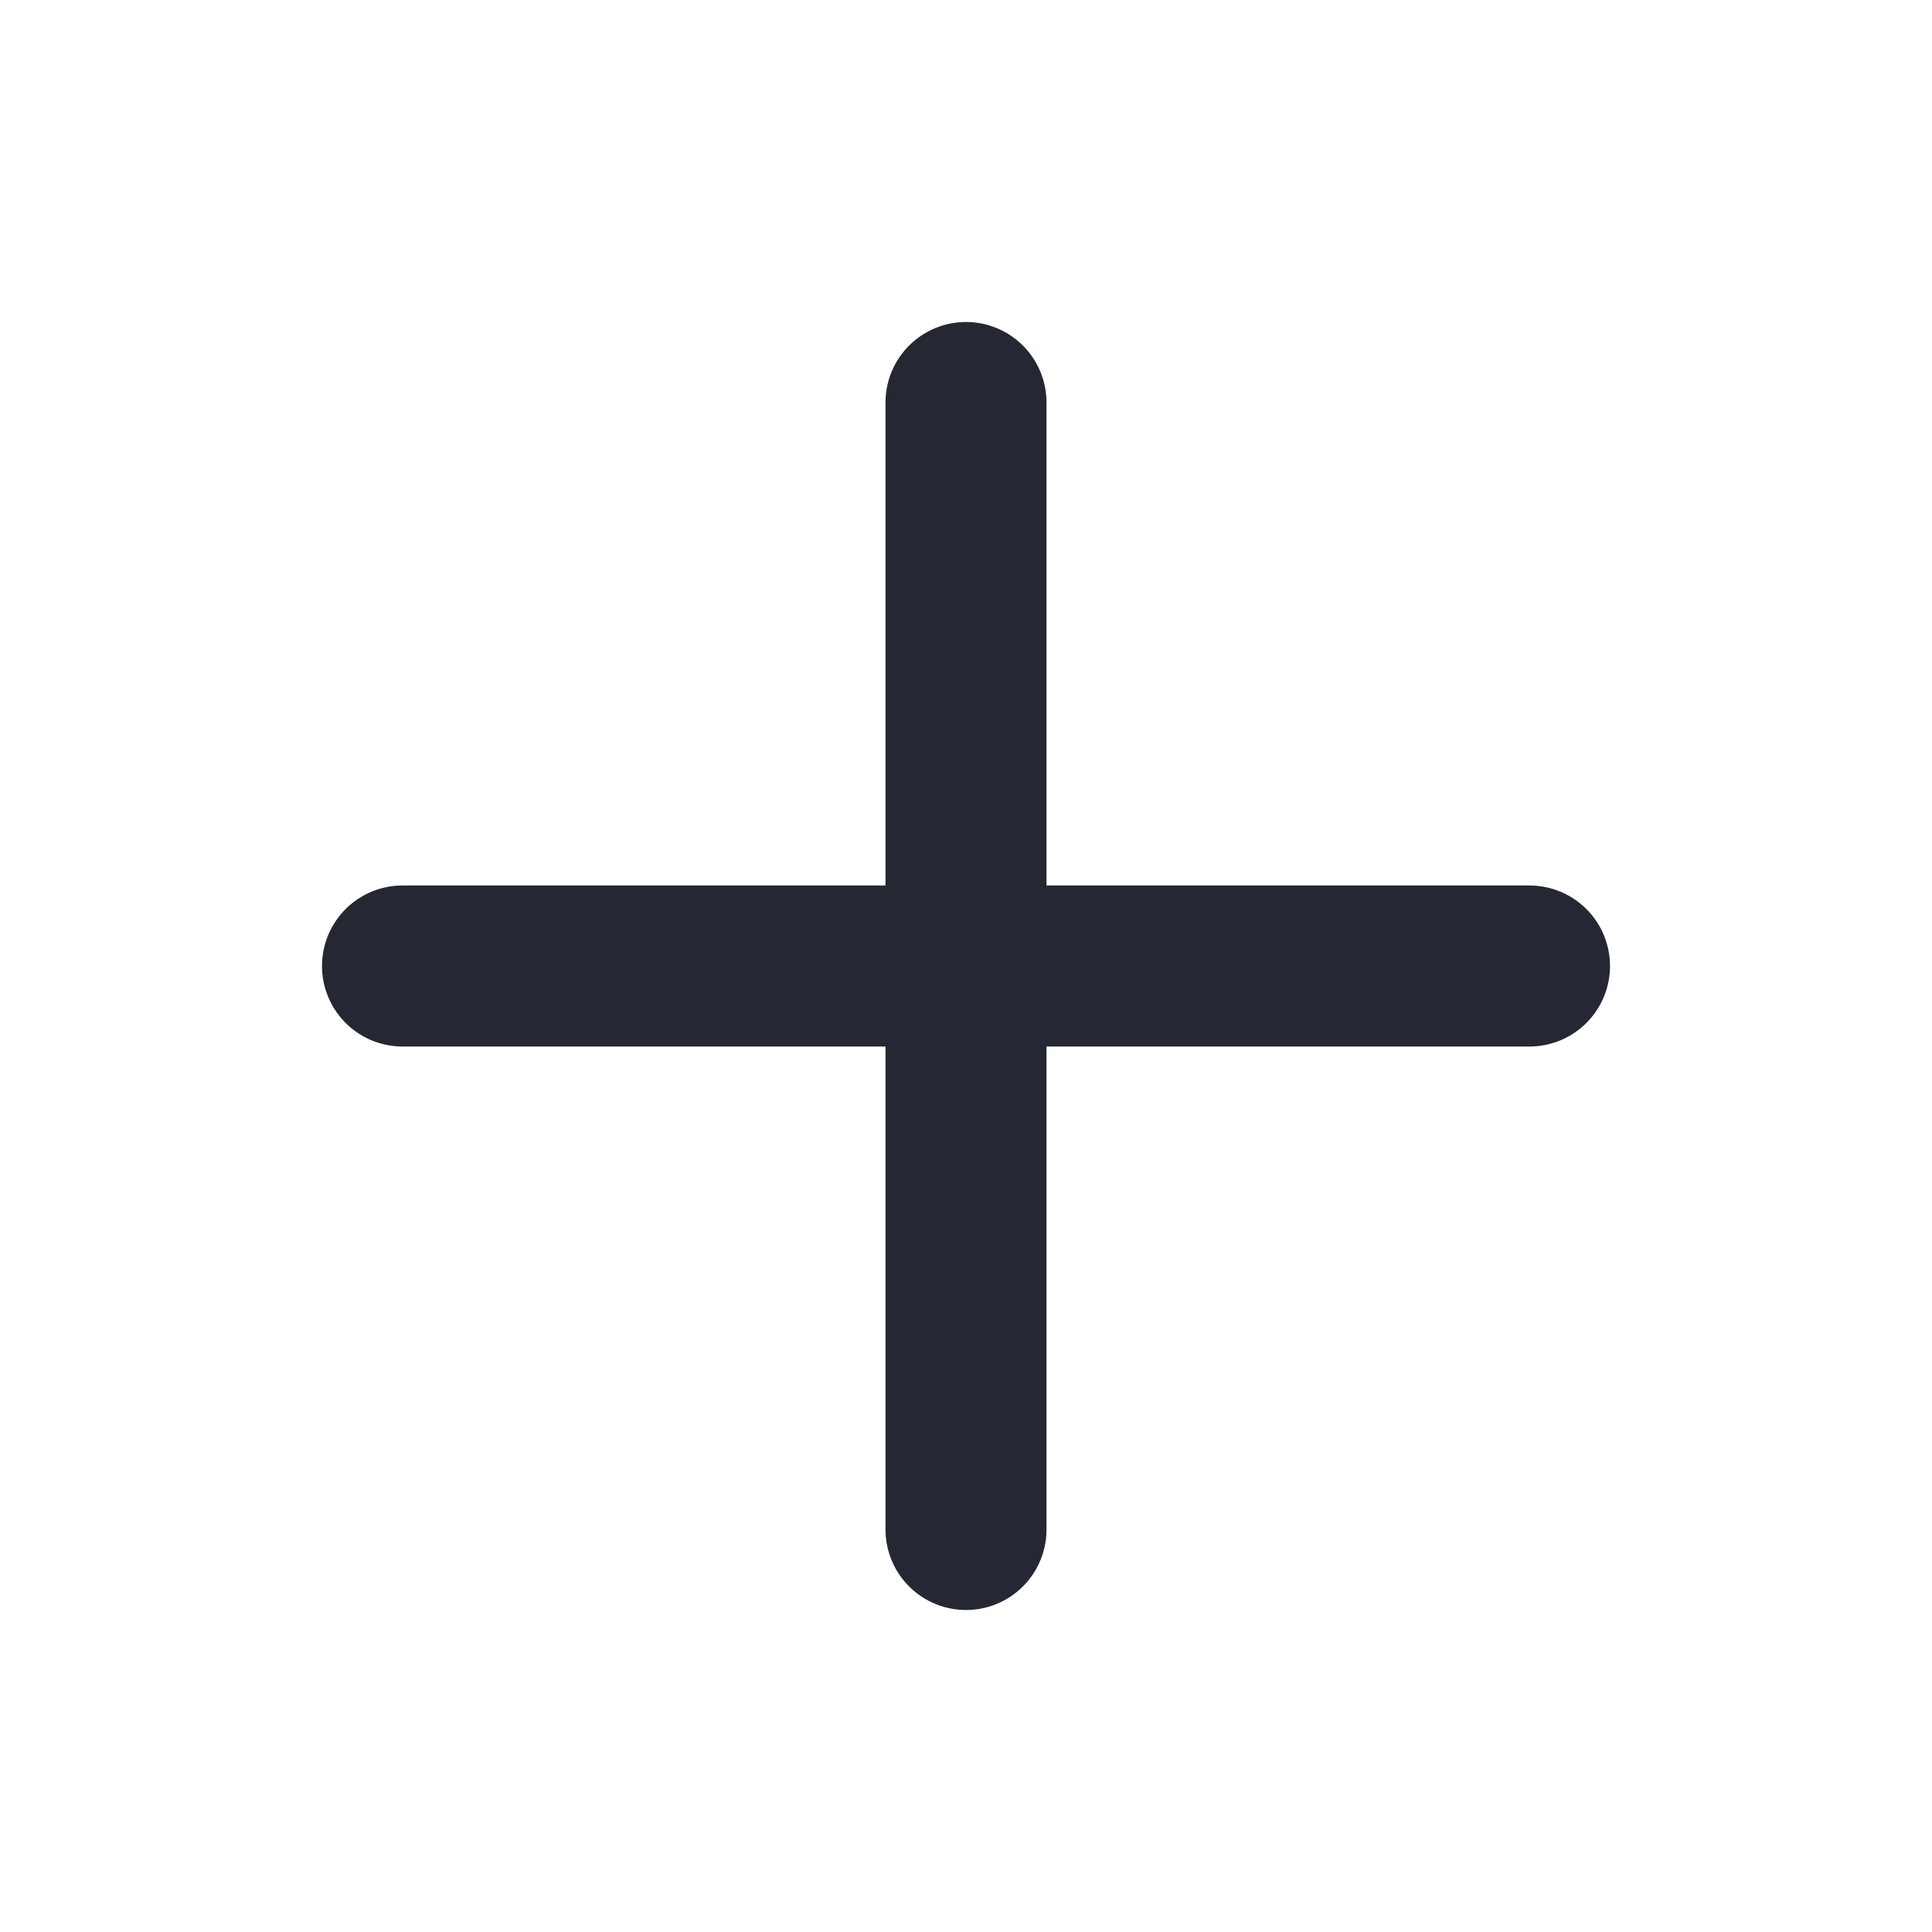
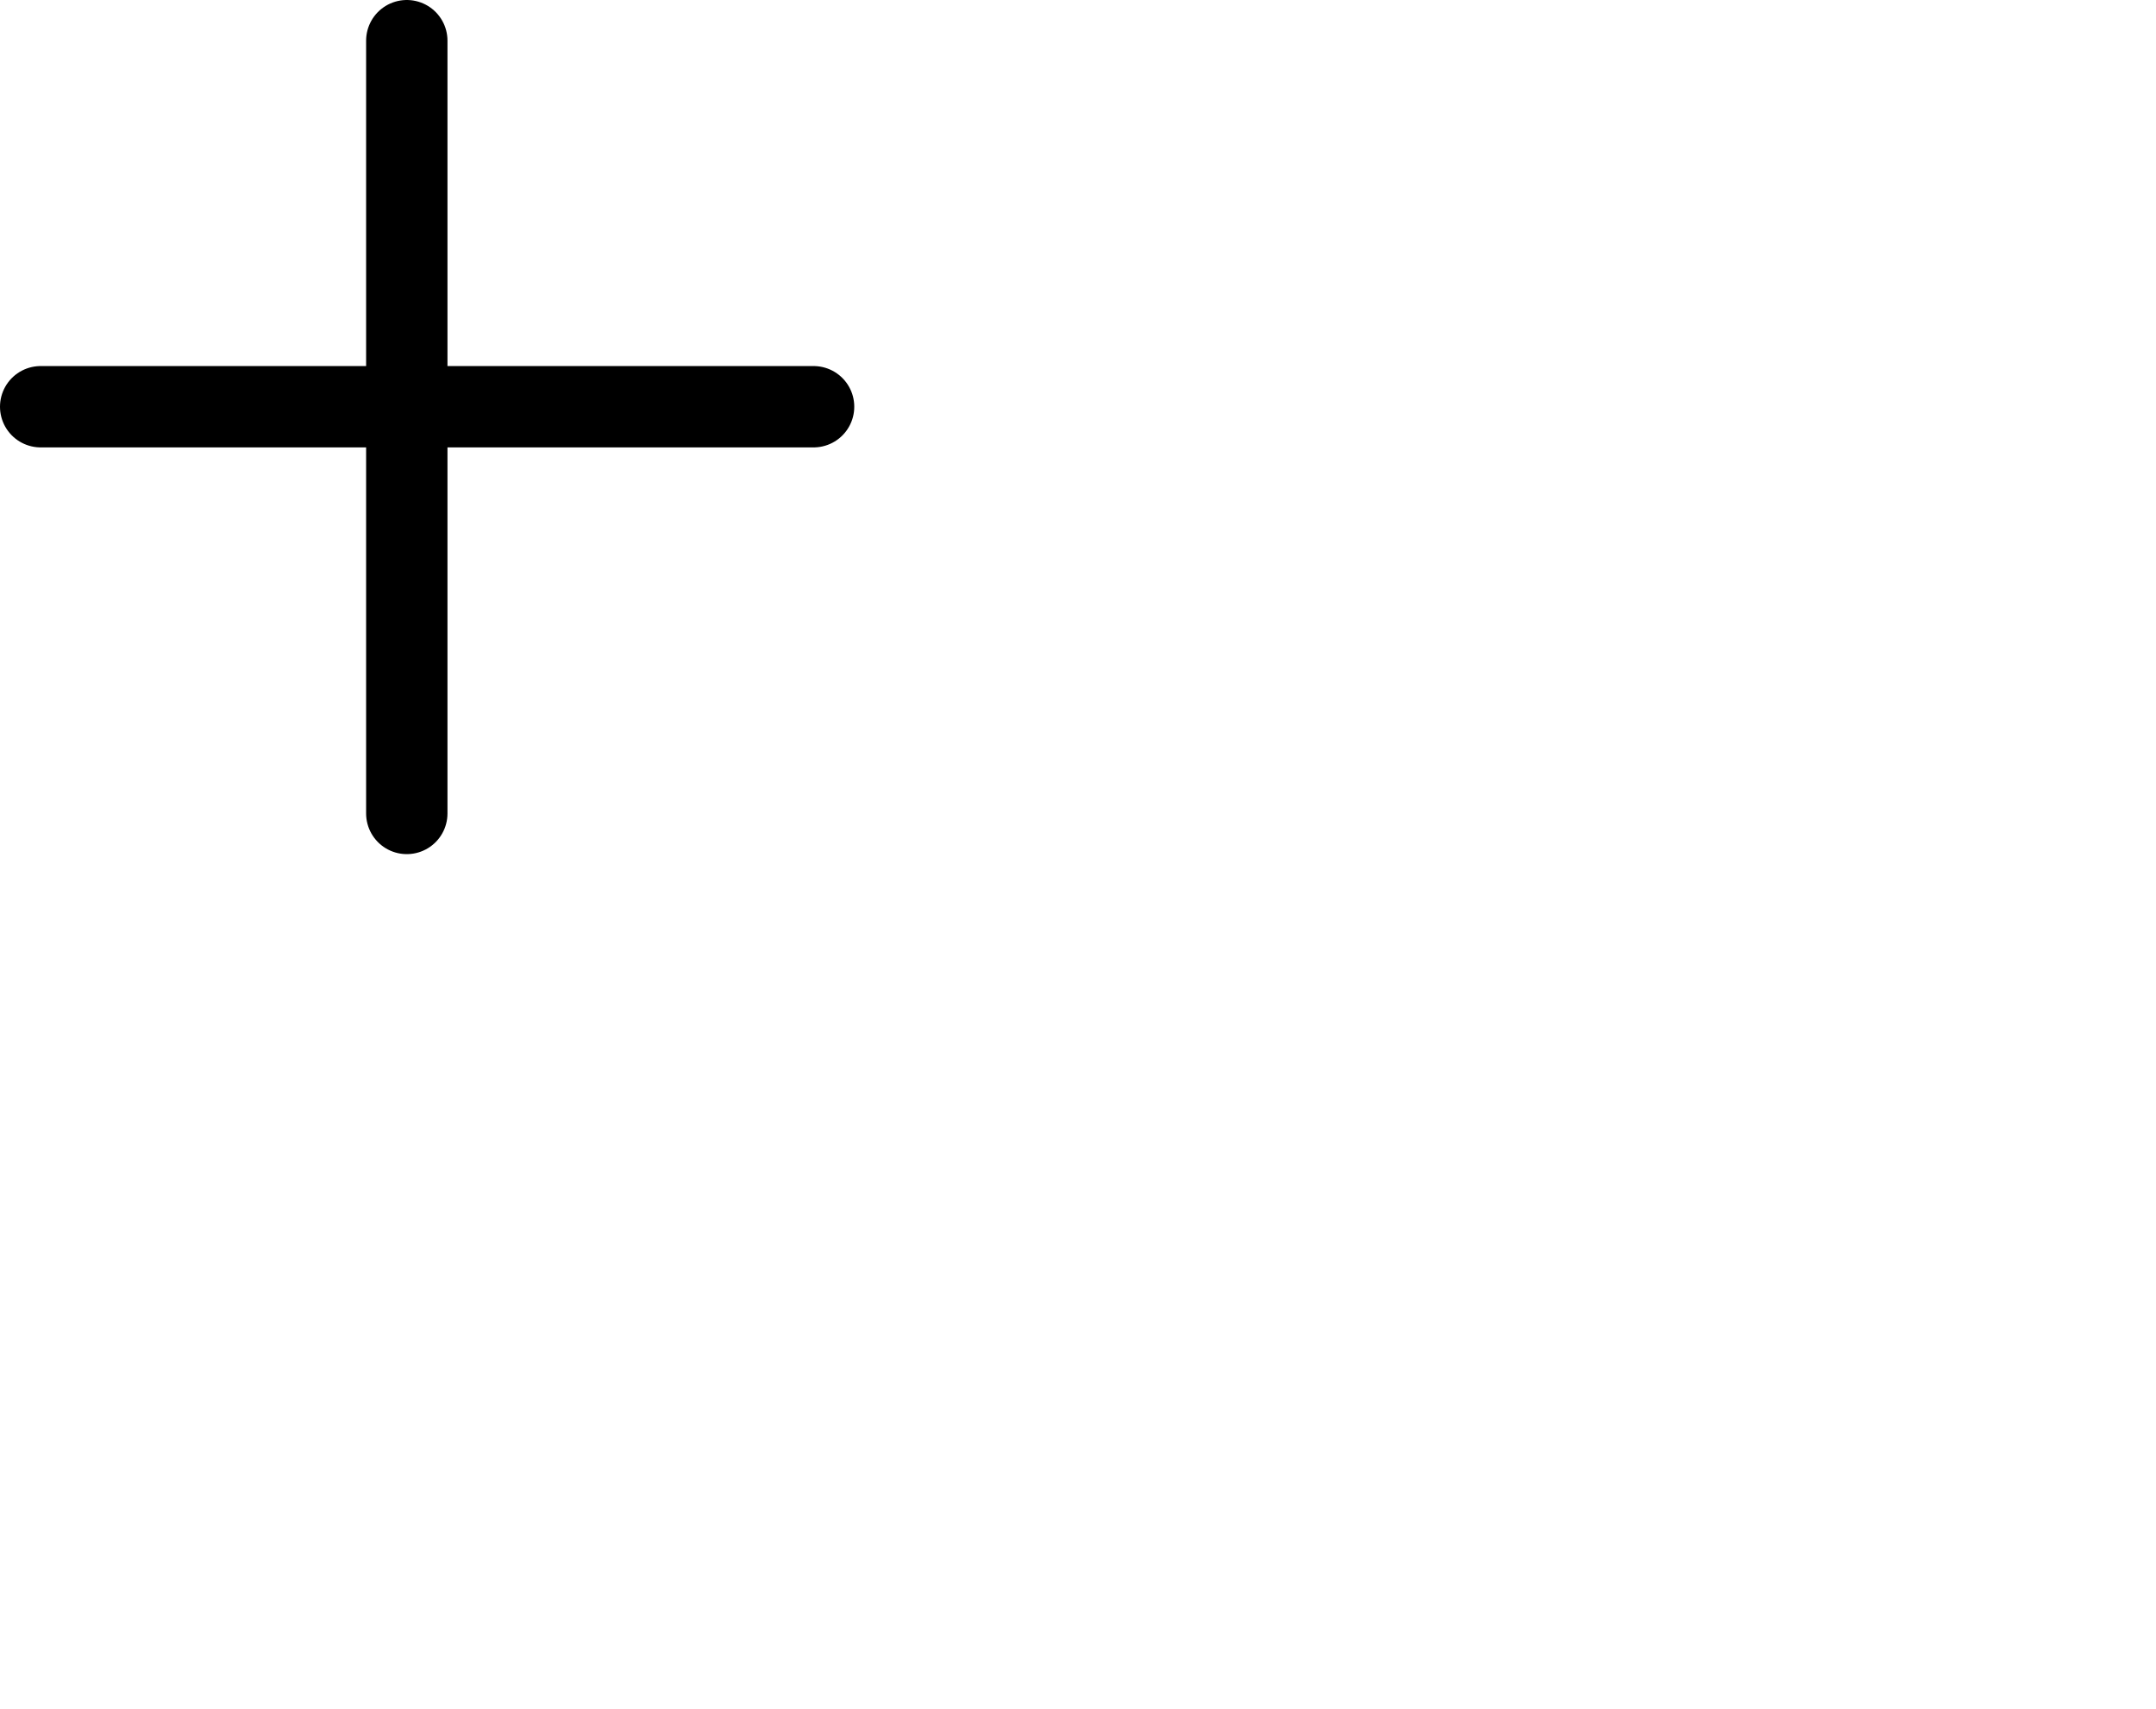
- <svg xmlns="http://www.w3.org/2000/svg" width="24" height="24" viewBox="0 0 24 24" fill="none" stroke="#252733" stroke-width="2" stroke-linecap="round" stroke-linejoin="round" class="feather feather-plus">
-   <line x1="12" y1="5" x2="12" y2="19" />
-   <line x1="5" y1="12" x2="19" y2="12" />
+ <svg xmlns="http://www.w3.org/2000/svg" width="53" height="42" viewBox="0 0 53 42" fill="none">
+   <path d="M10 1V20" stroke="black" stroke-width="2" stroke-linecap="round" stroke-linejoin="round" />
+   <path d="M1 10H20" stroke="black" stroke-width="2" stroke-linecap="round" stroke-linejoin="round" />
</svg>
